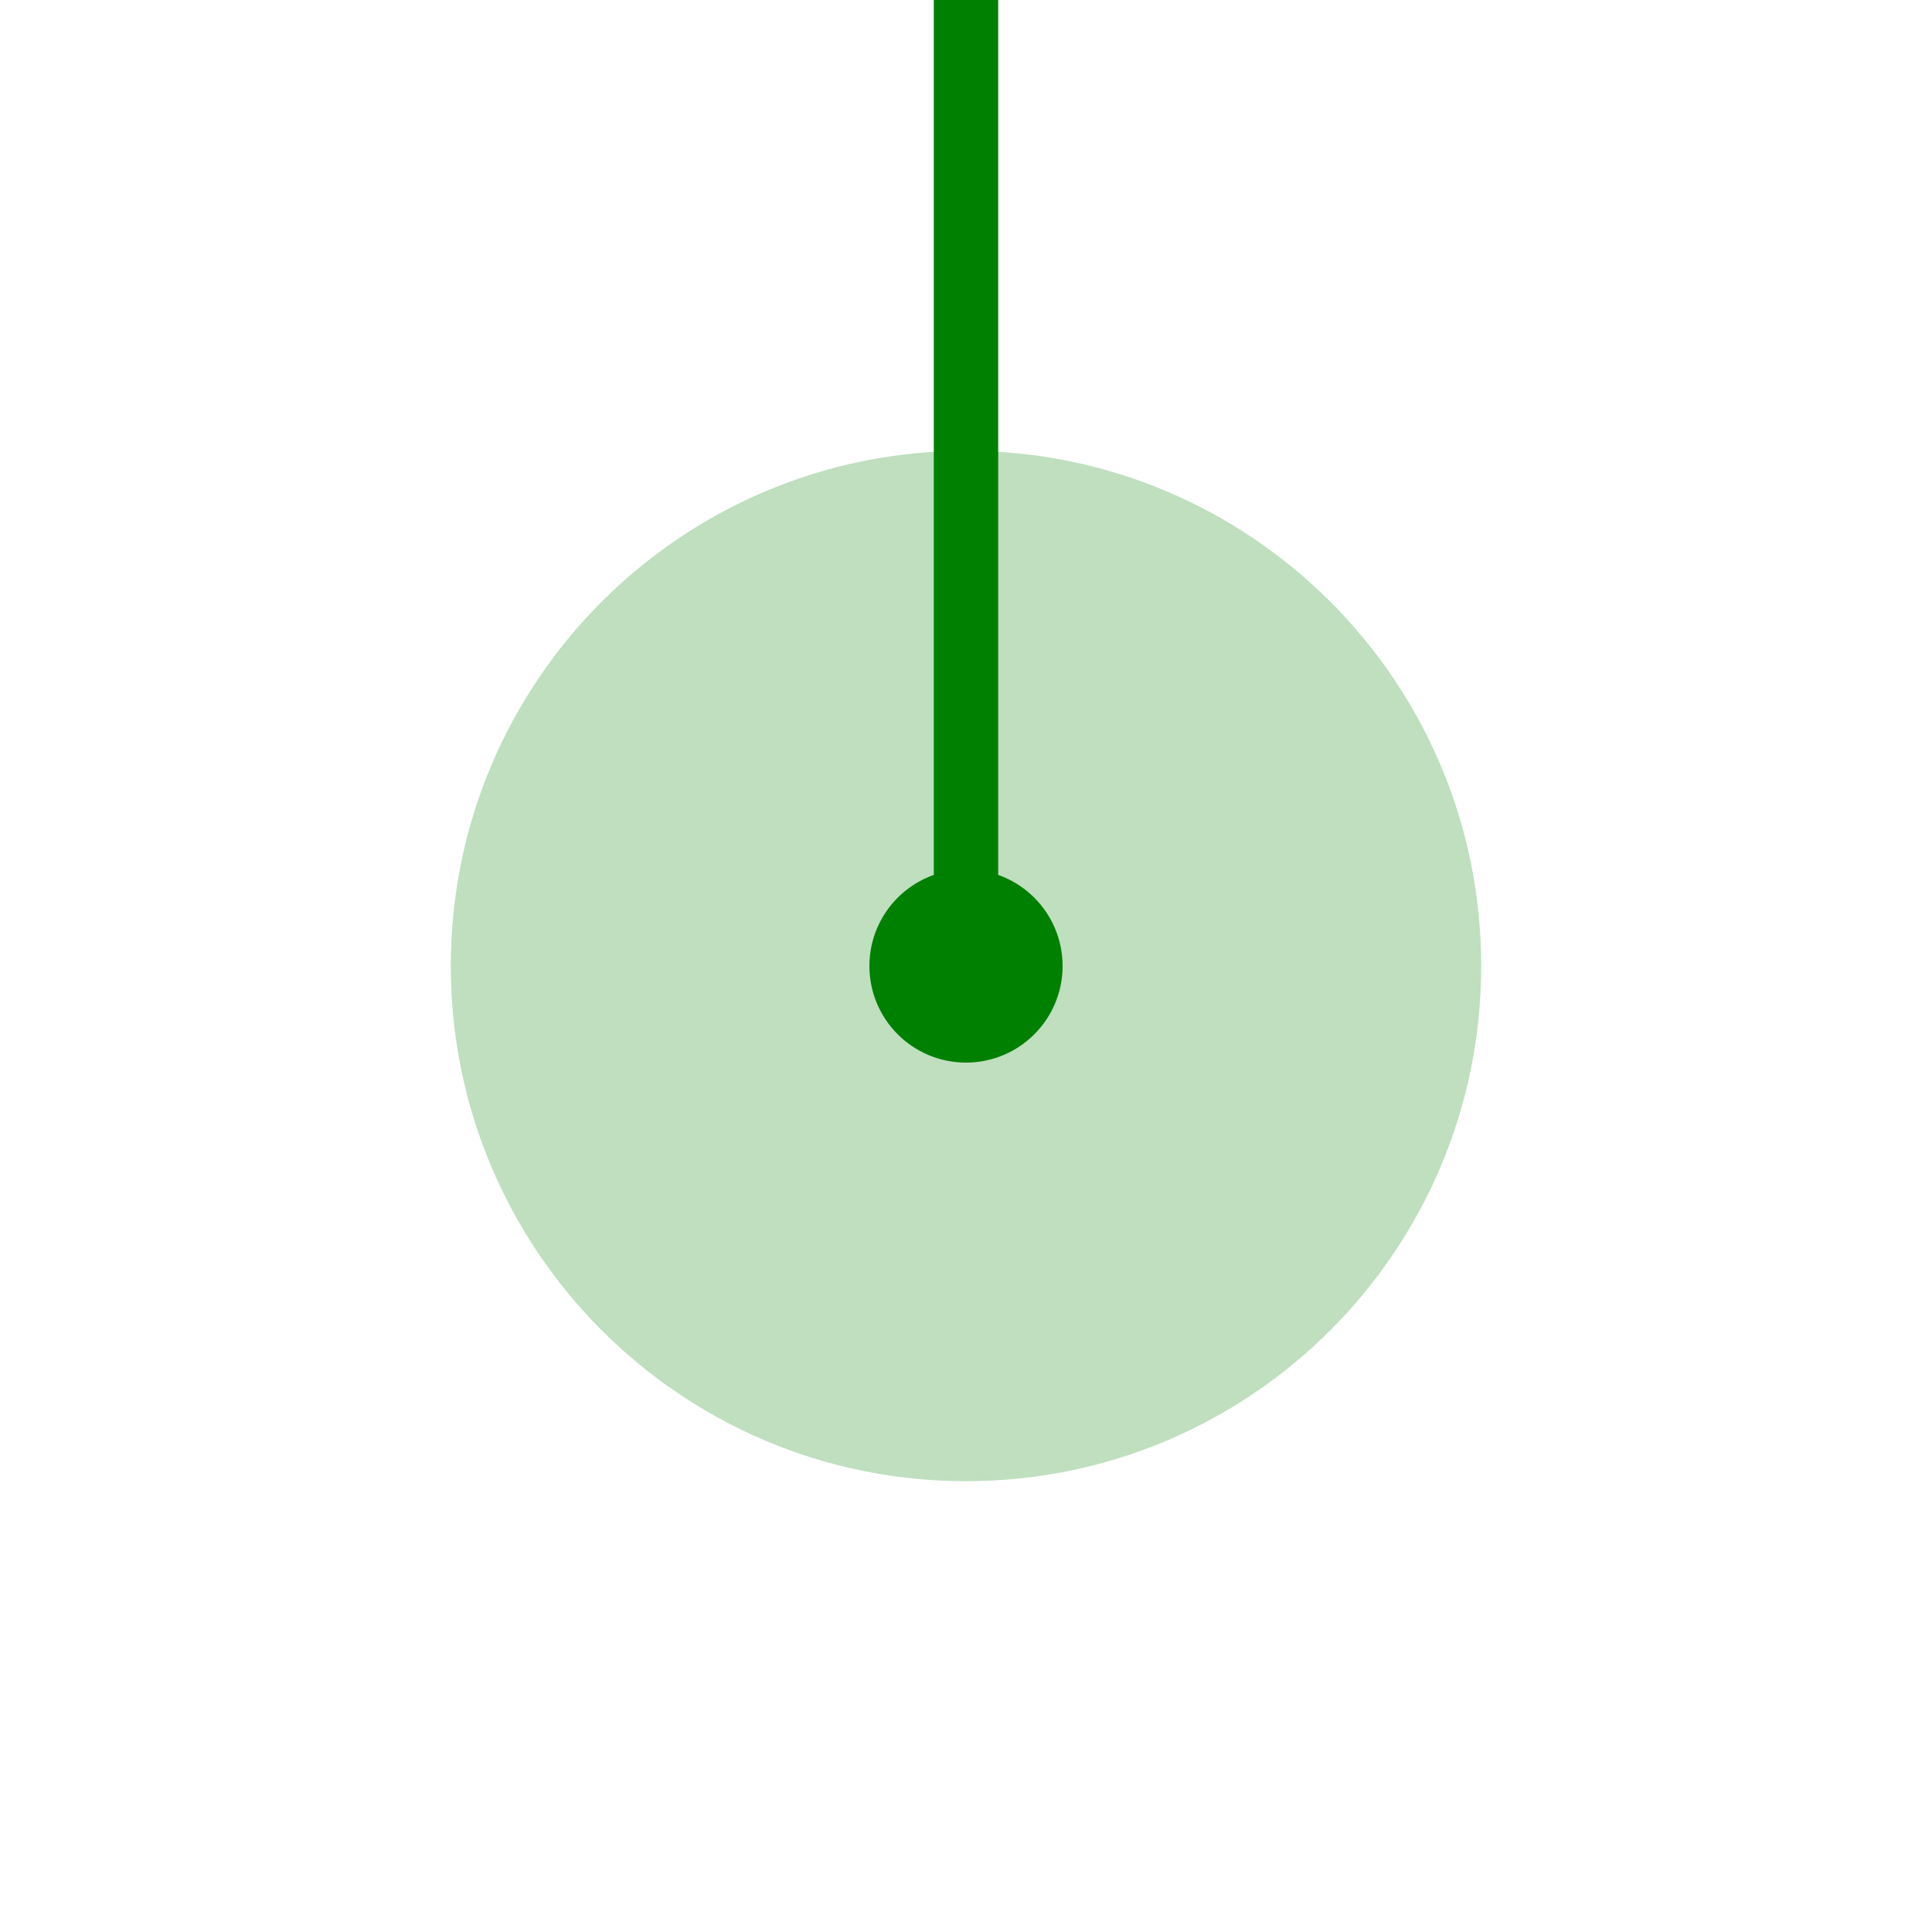
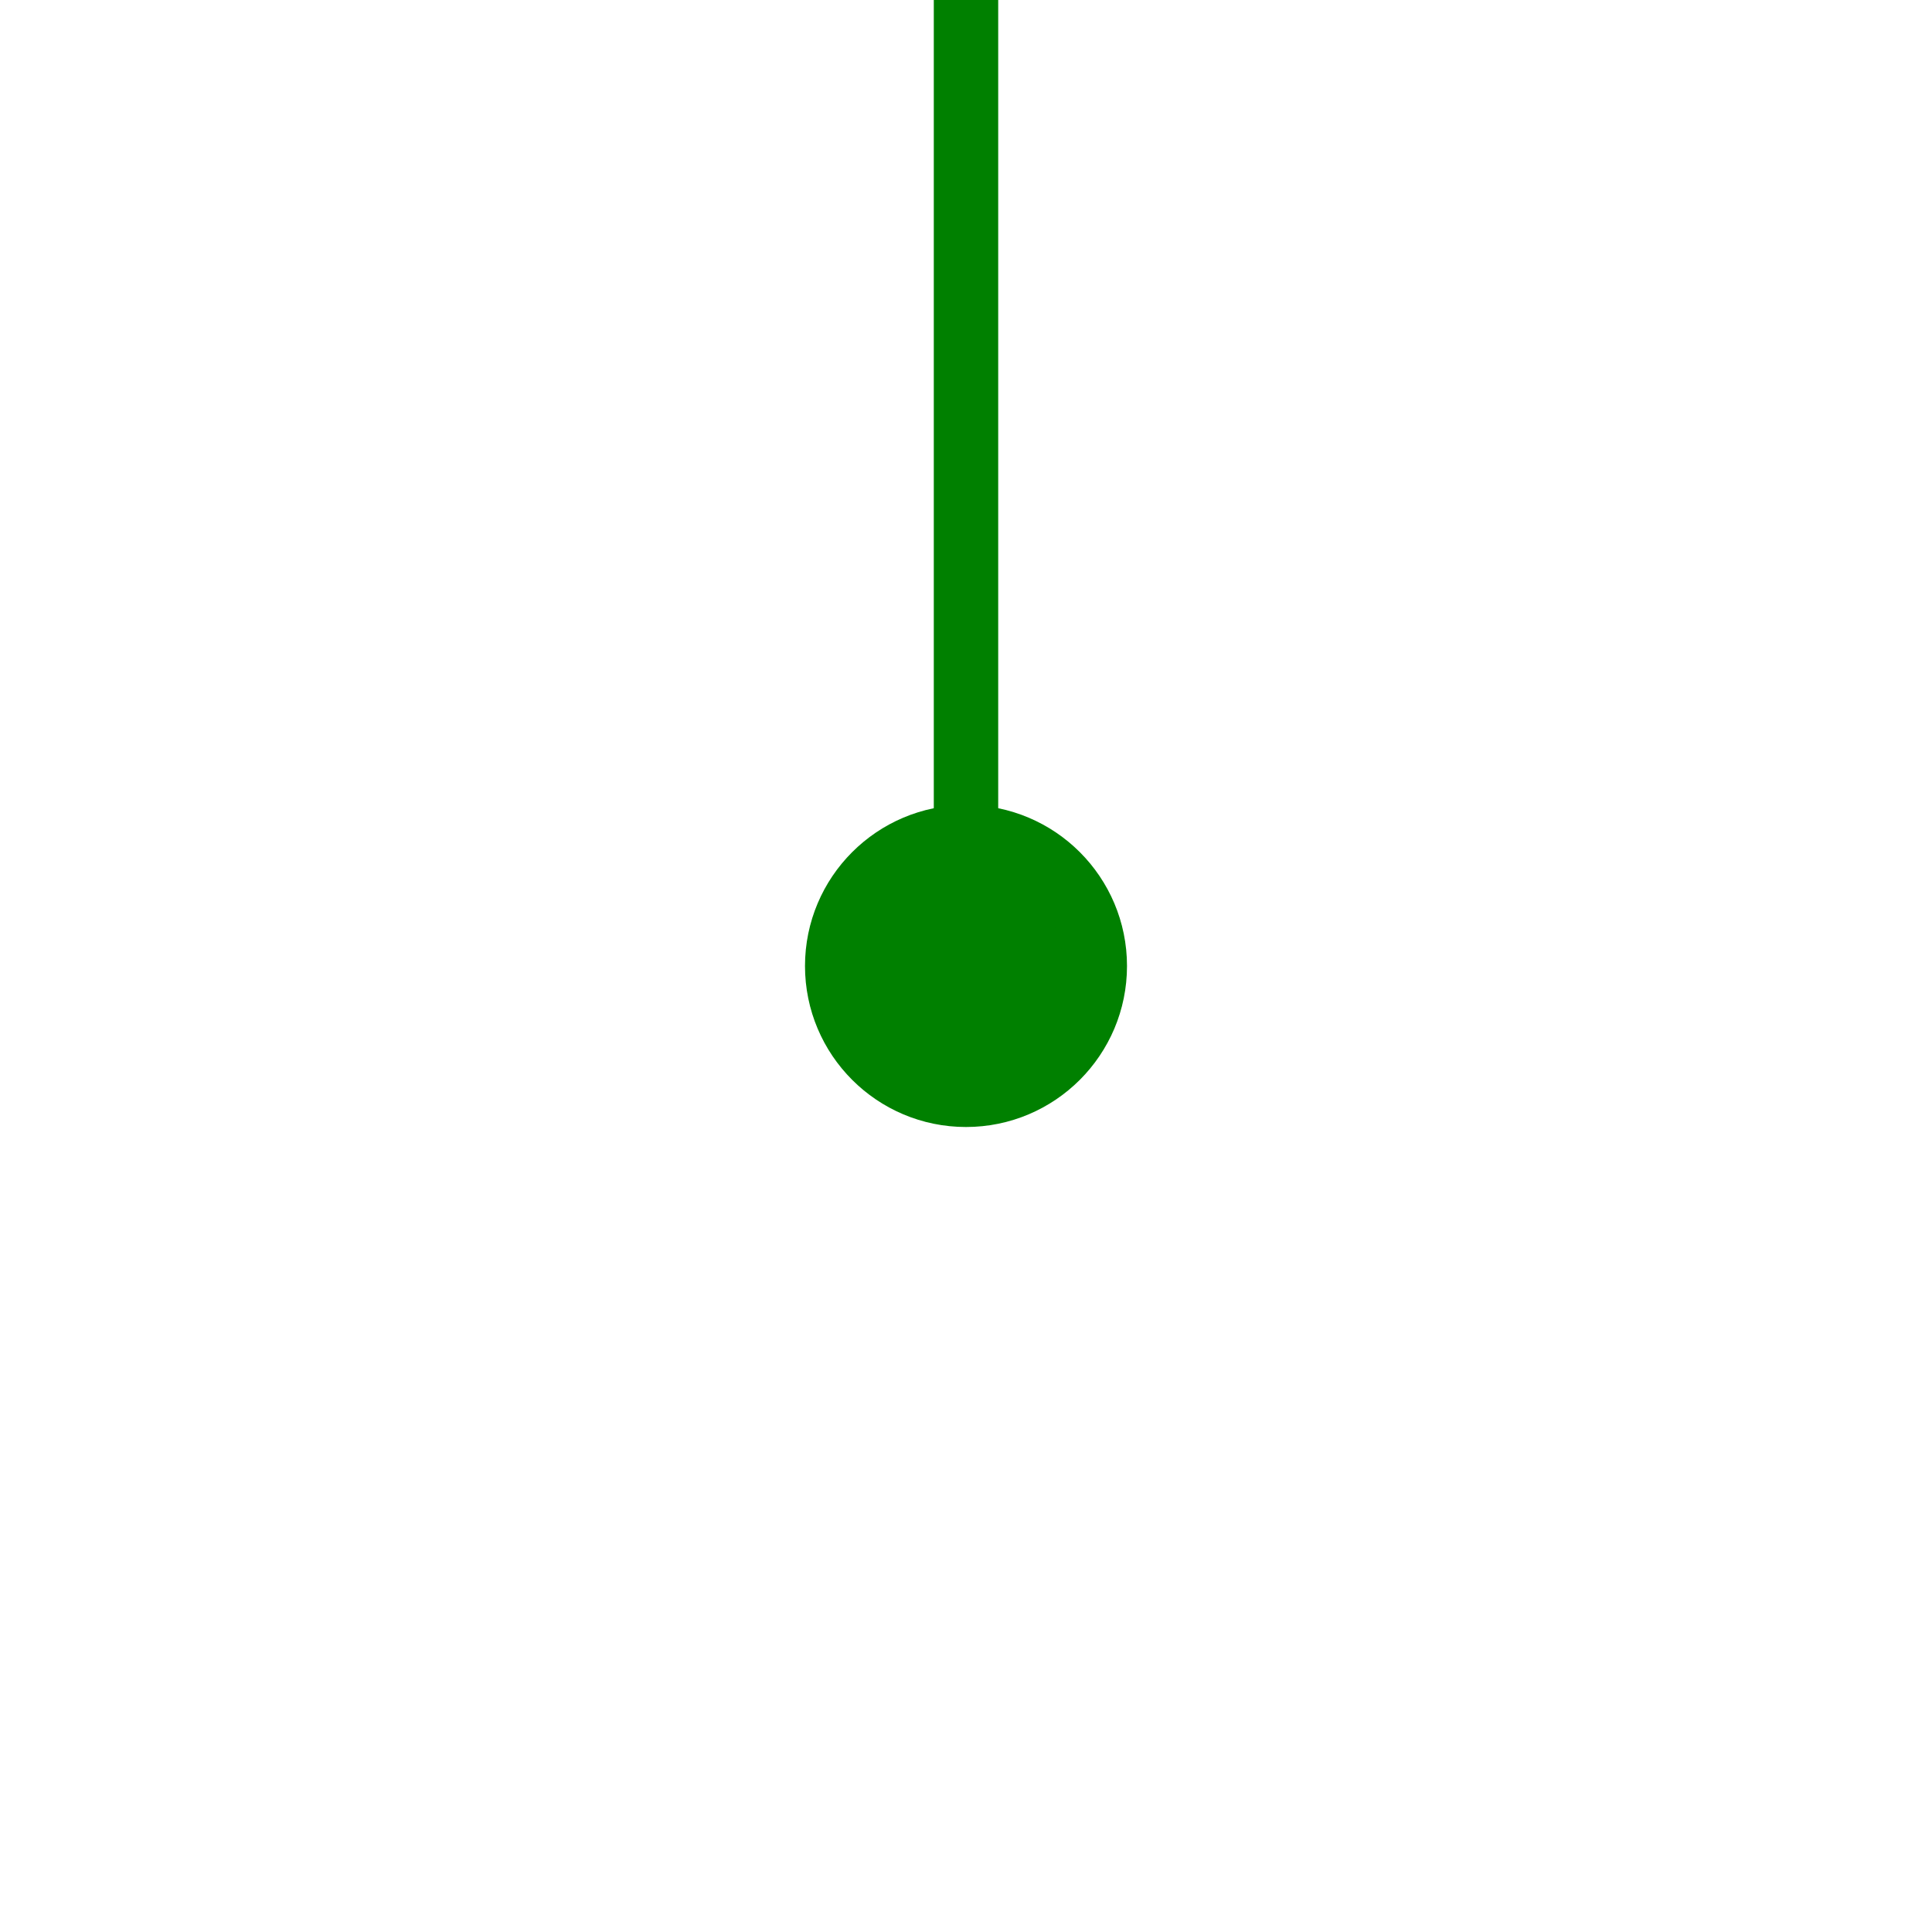
<svg xmlns="http://www.w3.org/2000/svg" height="100" width="100" viewBox="-15 -15 30 30" stroke="green" fill="green">
  <g stroke-width="1">
-     <circle cx="0" cy="0" r="8" stroke="none" opacity="0.25" />
    <line x1="0" y1="0" x2="0" y2="-20" />
-     <circle cx="0" cy="0" r="1" />
+     <circle cx="0" cy="0" r="2" />
  </g>
</svg>
